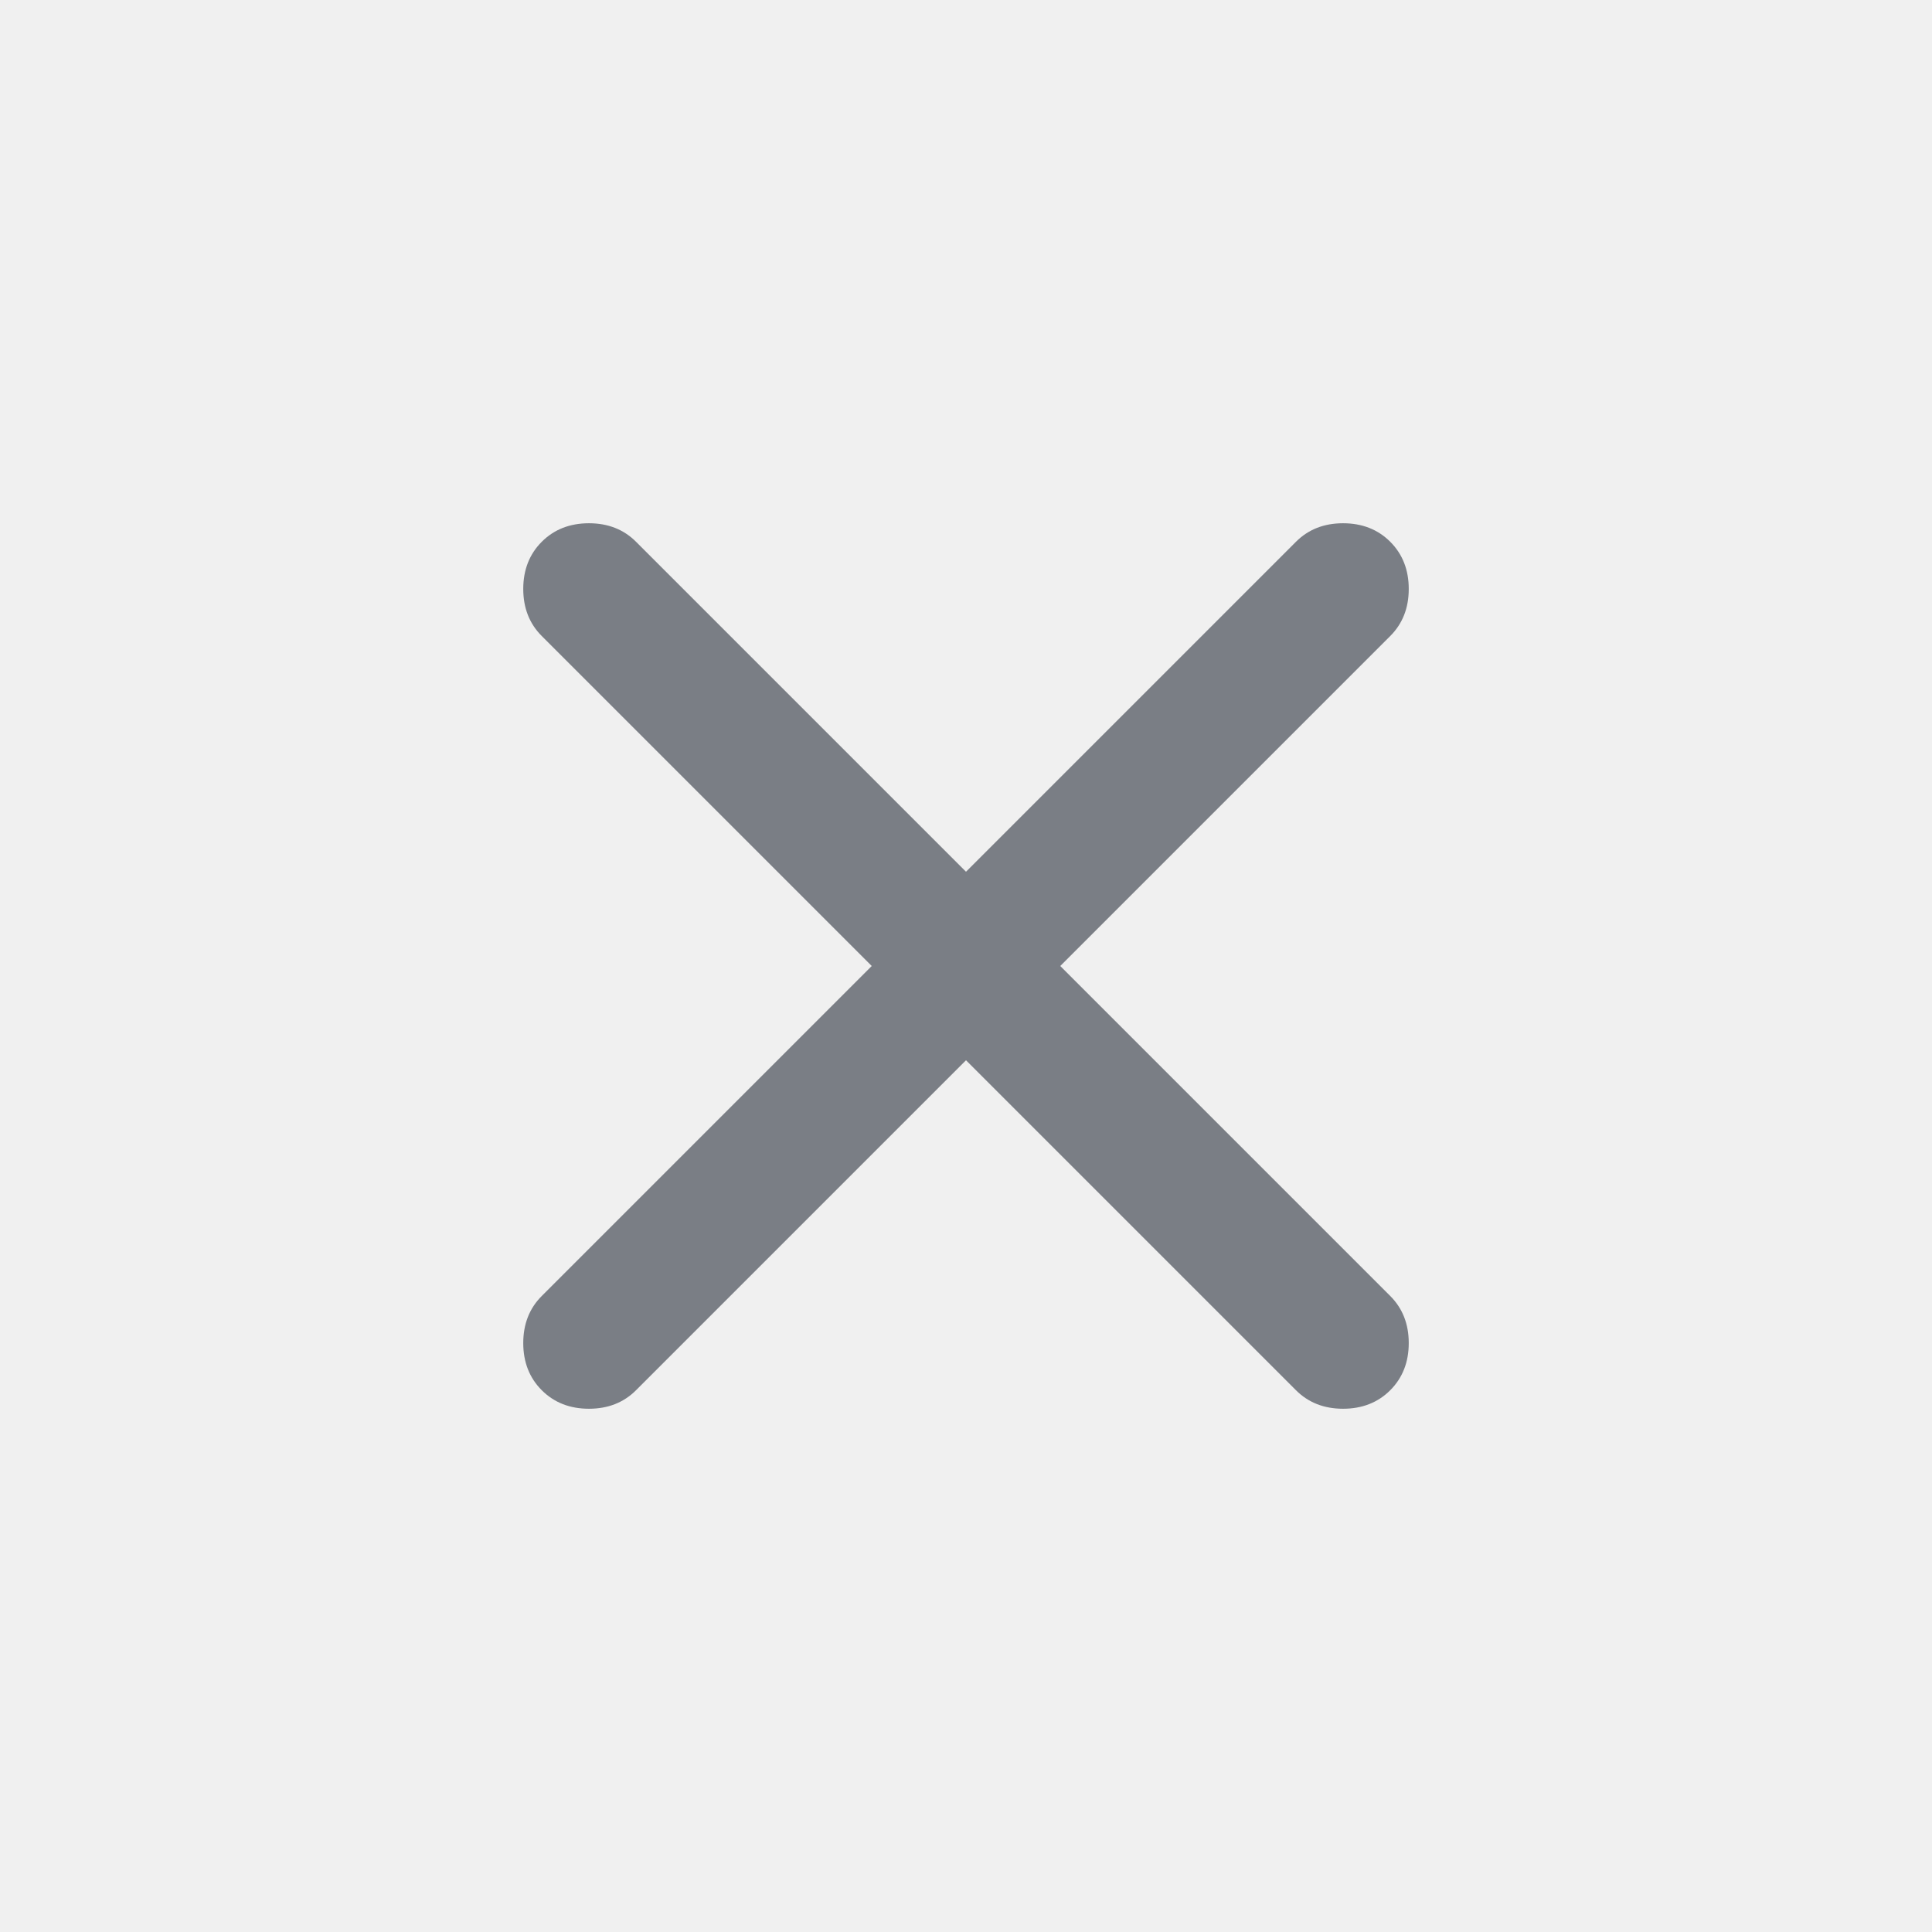
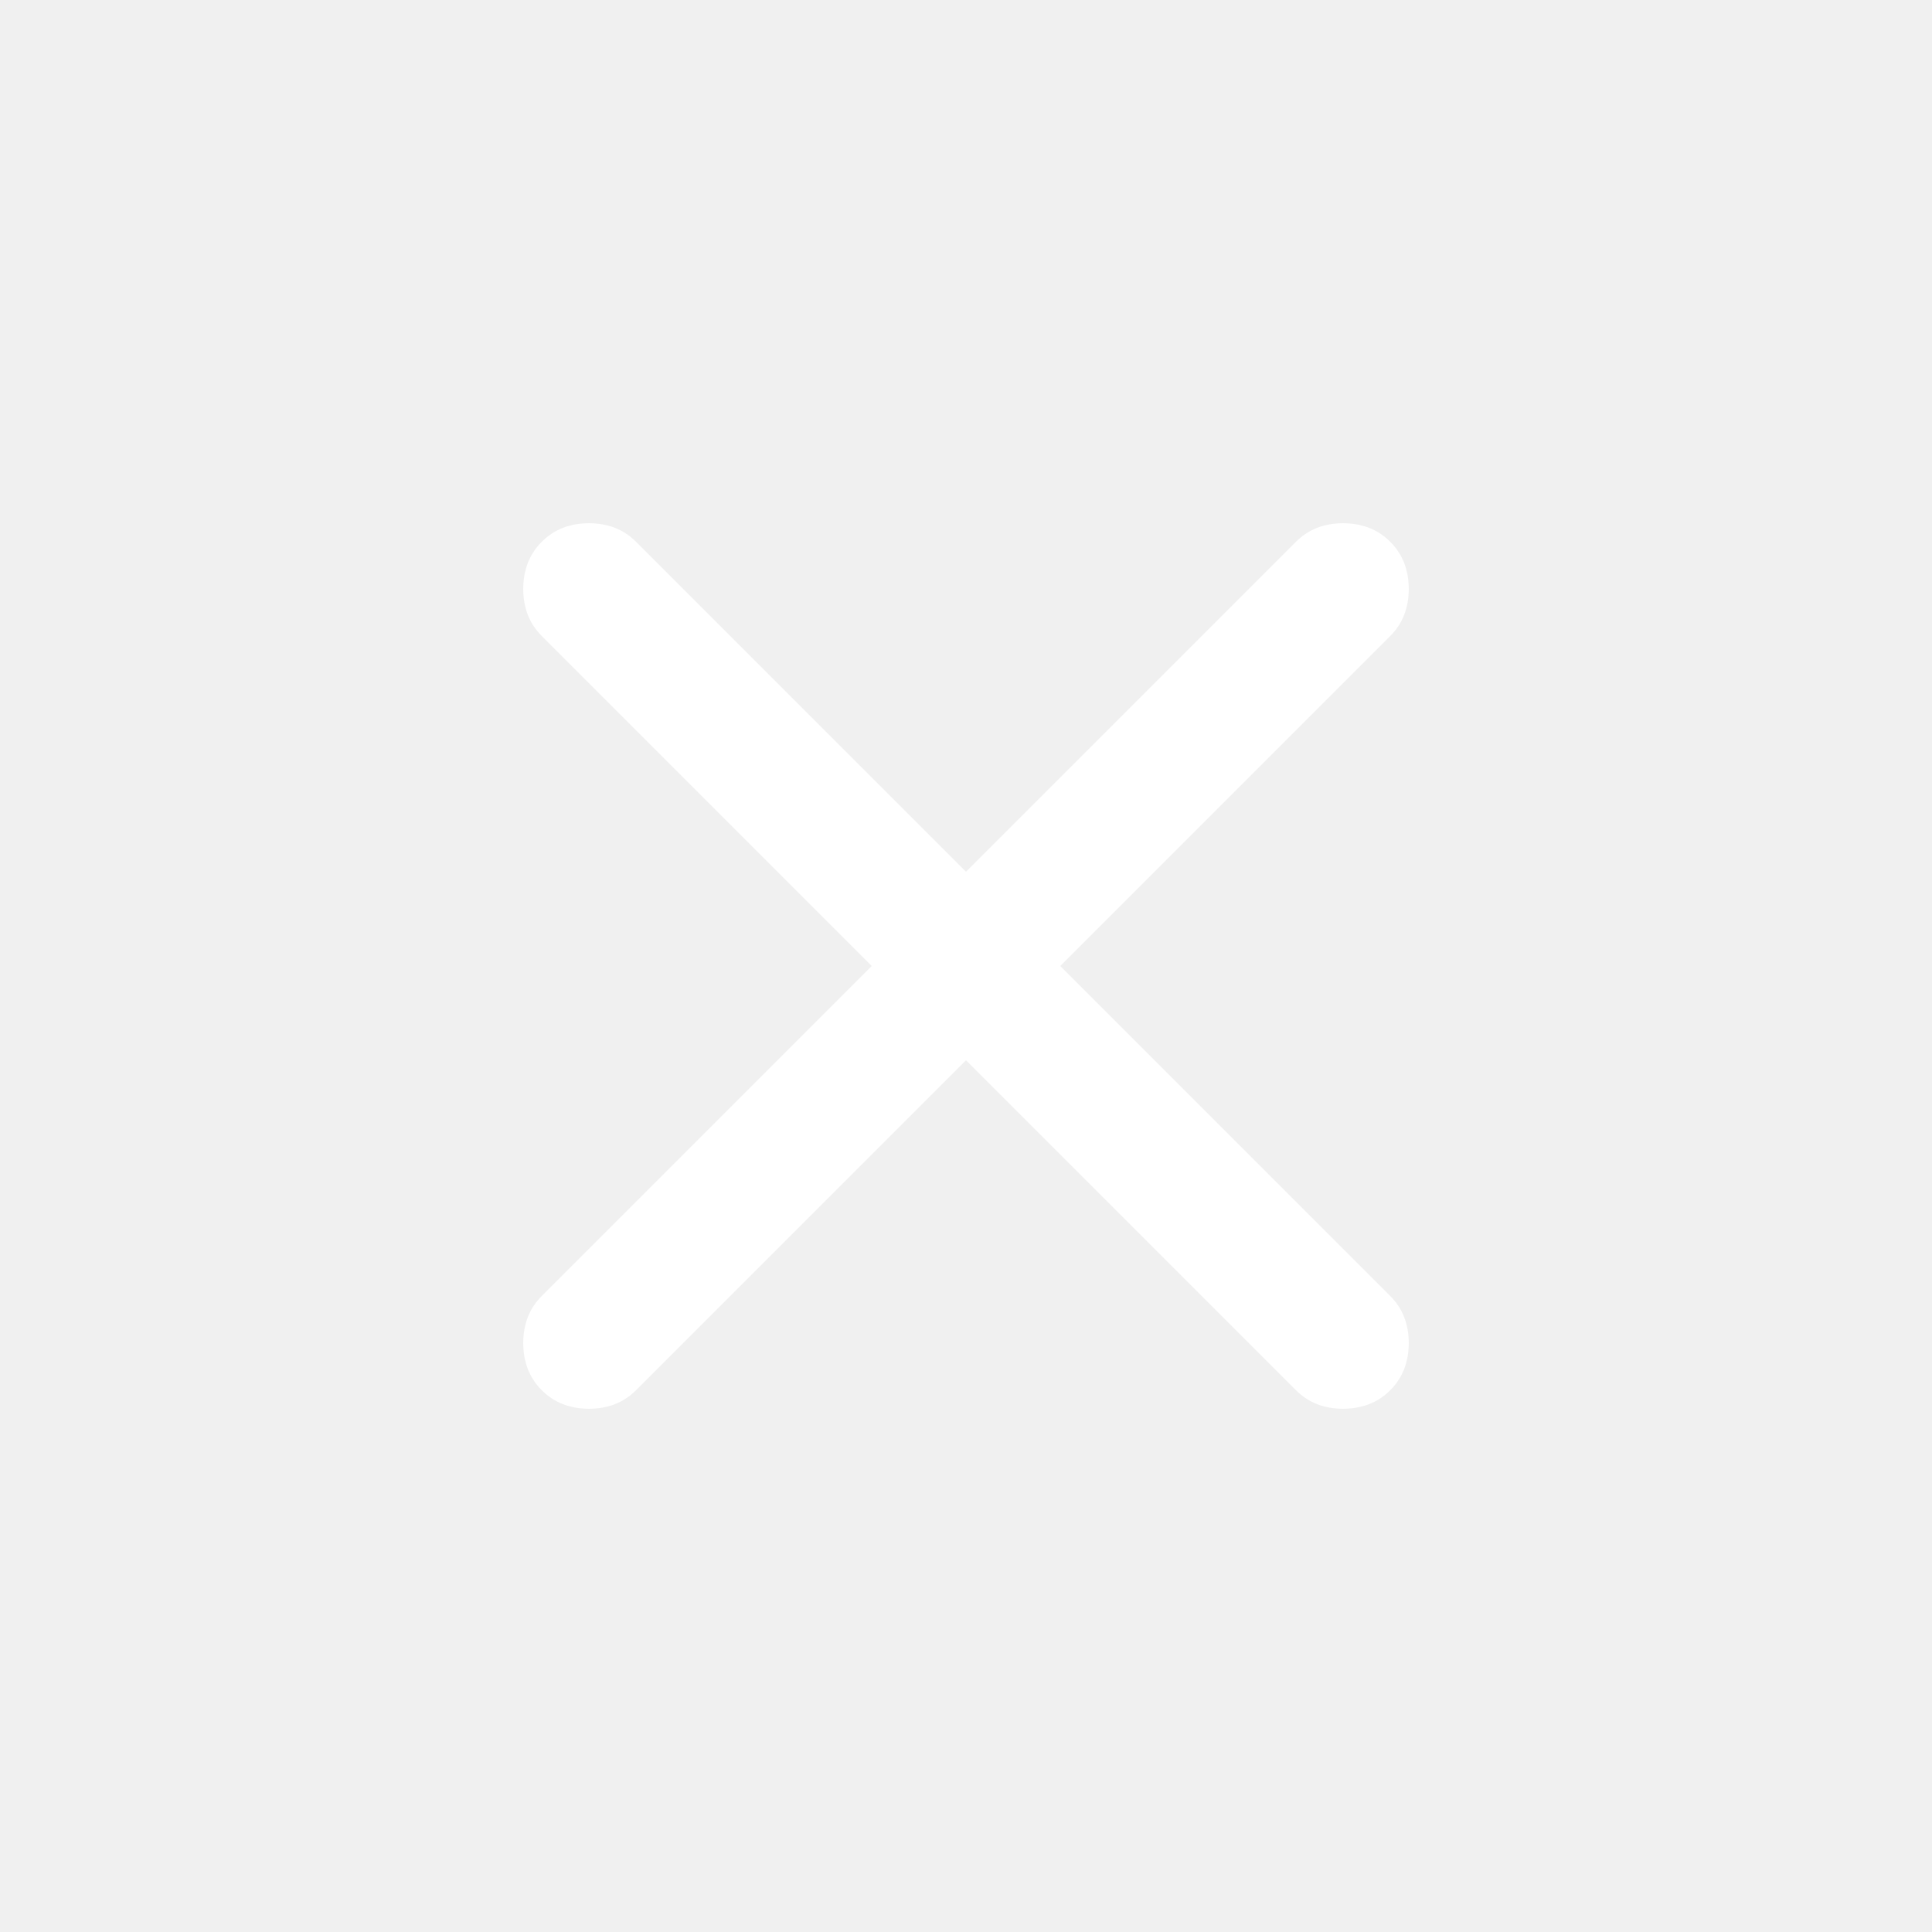
<svg xmlns="http://www.w3.org/2000/svg" width="24" height="24" viewBox="0 0 24 24" fill="none">
  <g mask="url(#mask0_1454_656)">
-     <path d="M12 13.171L7.901 17.27C7.748 17.423 7.553 17.5 7.316 17.5C7.079 17.5 6.883 17.423 6.73 17.27C6.577 17.117 6.5 16.921 6.5 16.684C6.5 16.447 6.577 16.252 6.73 16.099L10.829 12L6.73 7.901C6.577 7.748 6.5 7.553 6.5 7.316C6.5 7.079 6.577 6.883 6.73 6.73C6.883 6.577 7.079 6.5 7.316 6.5C7.553 6.5 7.748 6.577 7.901 6.73L12 10.829L16.099 6.73C16.252 6.577 16.447 6.5 16.684 6.5C16.921 6.5 17.117 6.577 17.27 6.73C17.423 6.883 17.5 7.079 17.5 7.316C17.5 7.553 17.423 7.748 17.27 7.901L13.171 12L17.27 16.099C17.423 16.252 17.5 16.447 17.5 16.684C17.5 16.921 17.423 17.117 17.27 17.27C17.117 17.423 16.921 17.5 16.684 17.5C16.447 17.5 16.252 17.423 16.099 17.27L12 13.171Z" fill="#7A7E85" />
+     <path d="M12 13.171L7.901 17.27C7.748 17.423 7.553 17.5 7.316 17.5C7.079 17.5 6.883 17.423 6.73 17.27C6.577 17.117 6.5 16.921 6.5 16.684C6.5 16.447 6.577 16.252 6.73 16.099L10.829 12L6.73 7.901C6.577 7.748 6.5 7.553 6.5 7.316C6.5 7.079 6.577 6.883 6.73 6.73C6.883 6.577 7.079 6.5 7.316 6.5C7.553 6.5 7.748 6.577 7.901 6.73L12 10.829L16.099 6.73C16.252 6.577 16.447 6.5 16.684 6.5C16.921 6.5 17.117 6.577 17.27 6.73C17.423 6.883 17.5 7.079 17.5 7.316C17.5 7.553 17.423 7.748 17.27 7.901L13.171 12L17.27 16.099C17.423 16.252 17.5 16.447 17.5 16.684C17.5 16.921 17.423 17.117 17.27 17.27C17.117 17.423 16.921 17.5 16.684 17.5C16.447 17.5 16.252 17.423 16.099 17.27L12 13.171Z" fill="#FFFFFF" />
  </g>
</svg>
